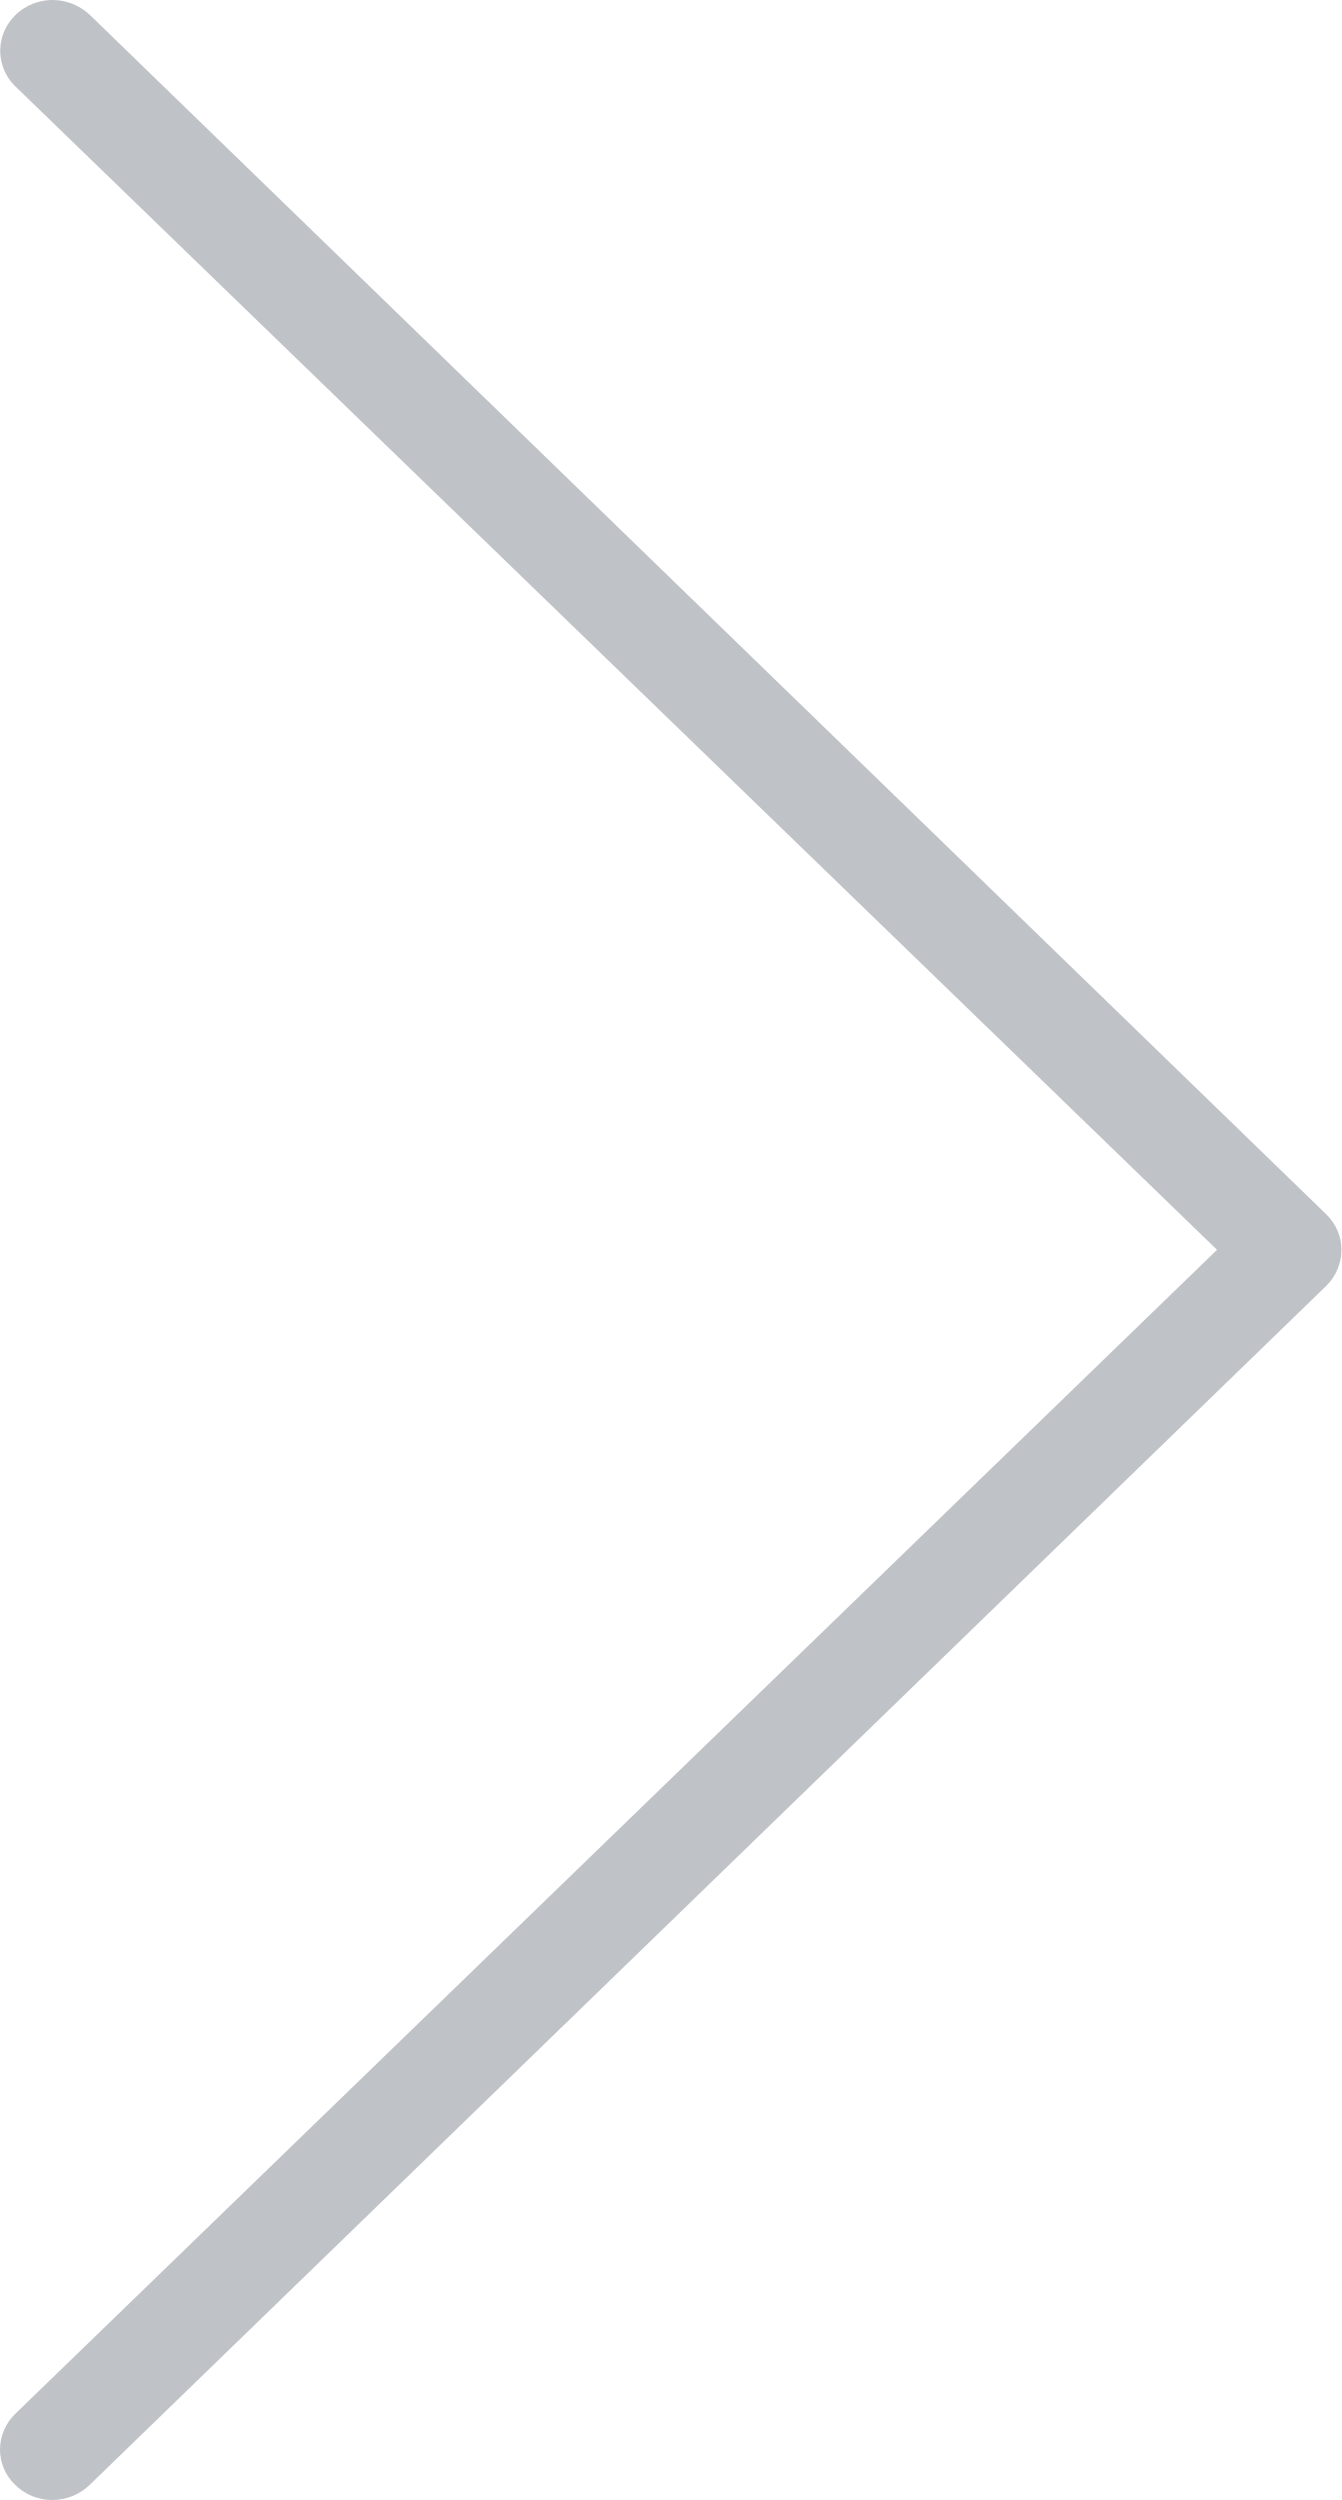
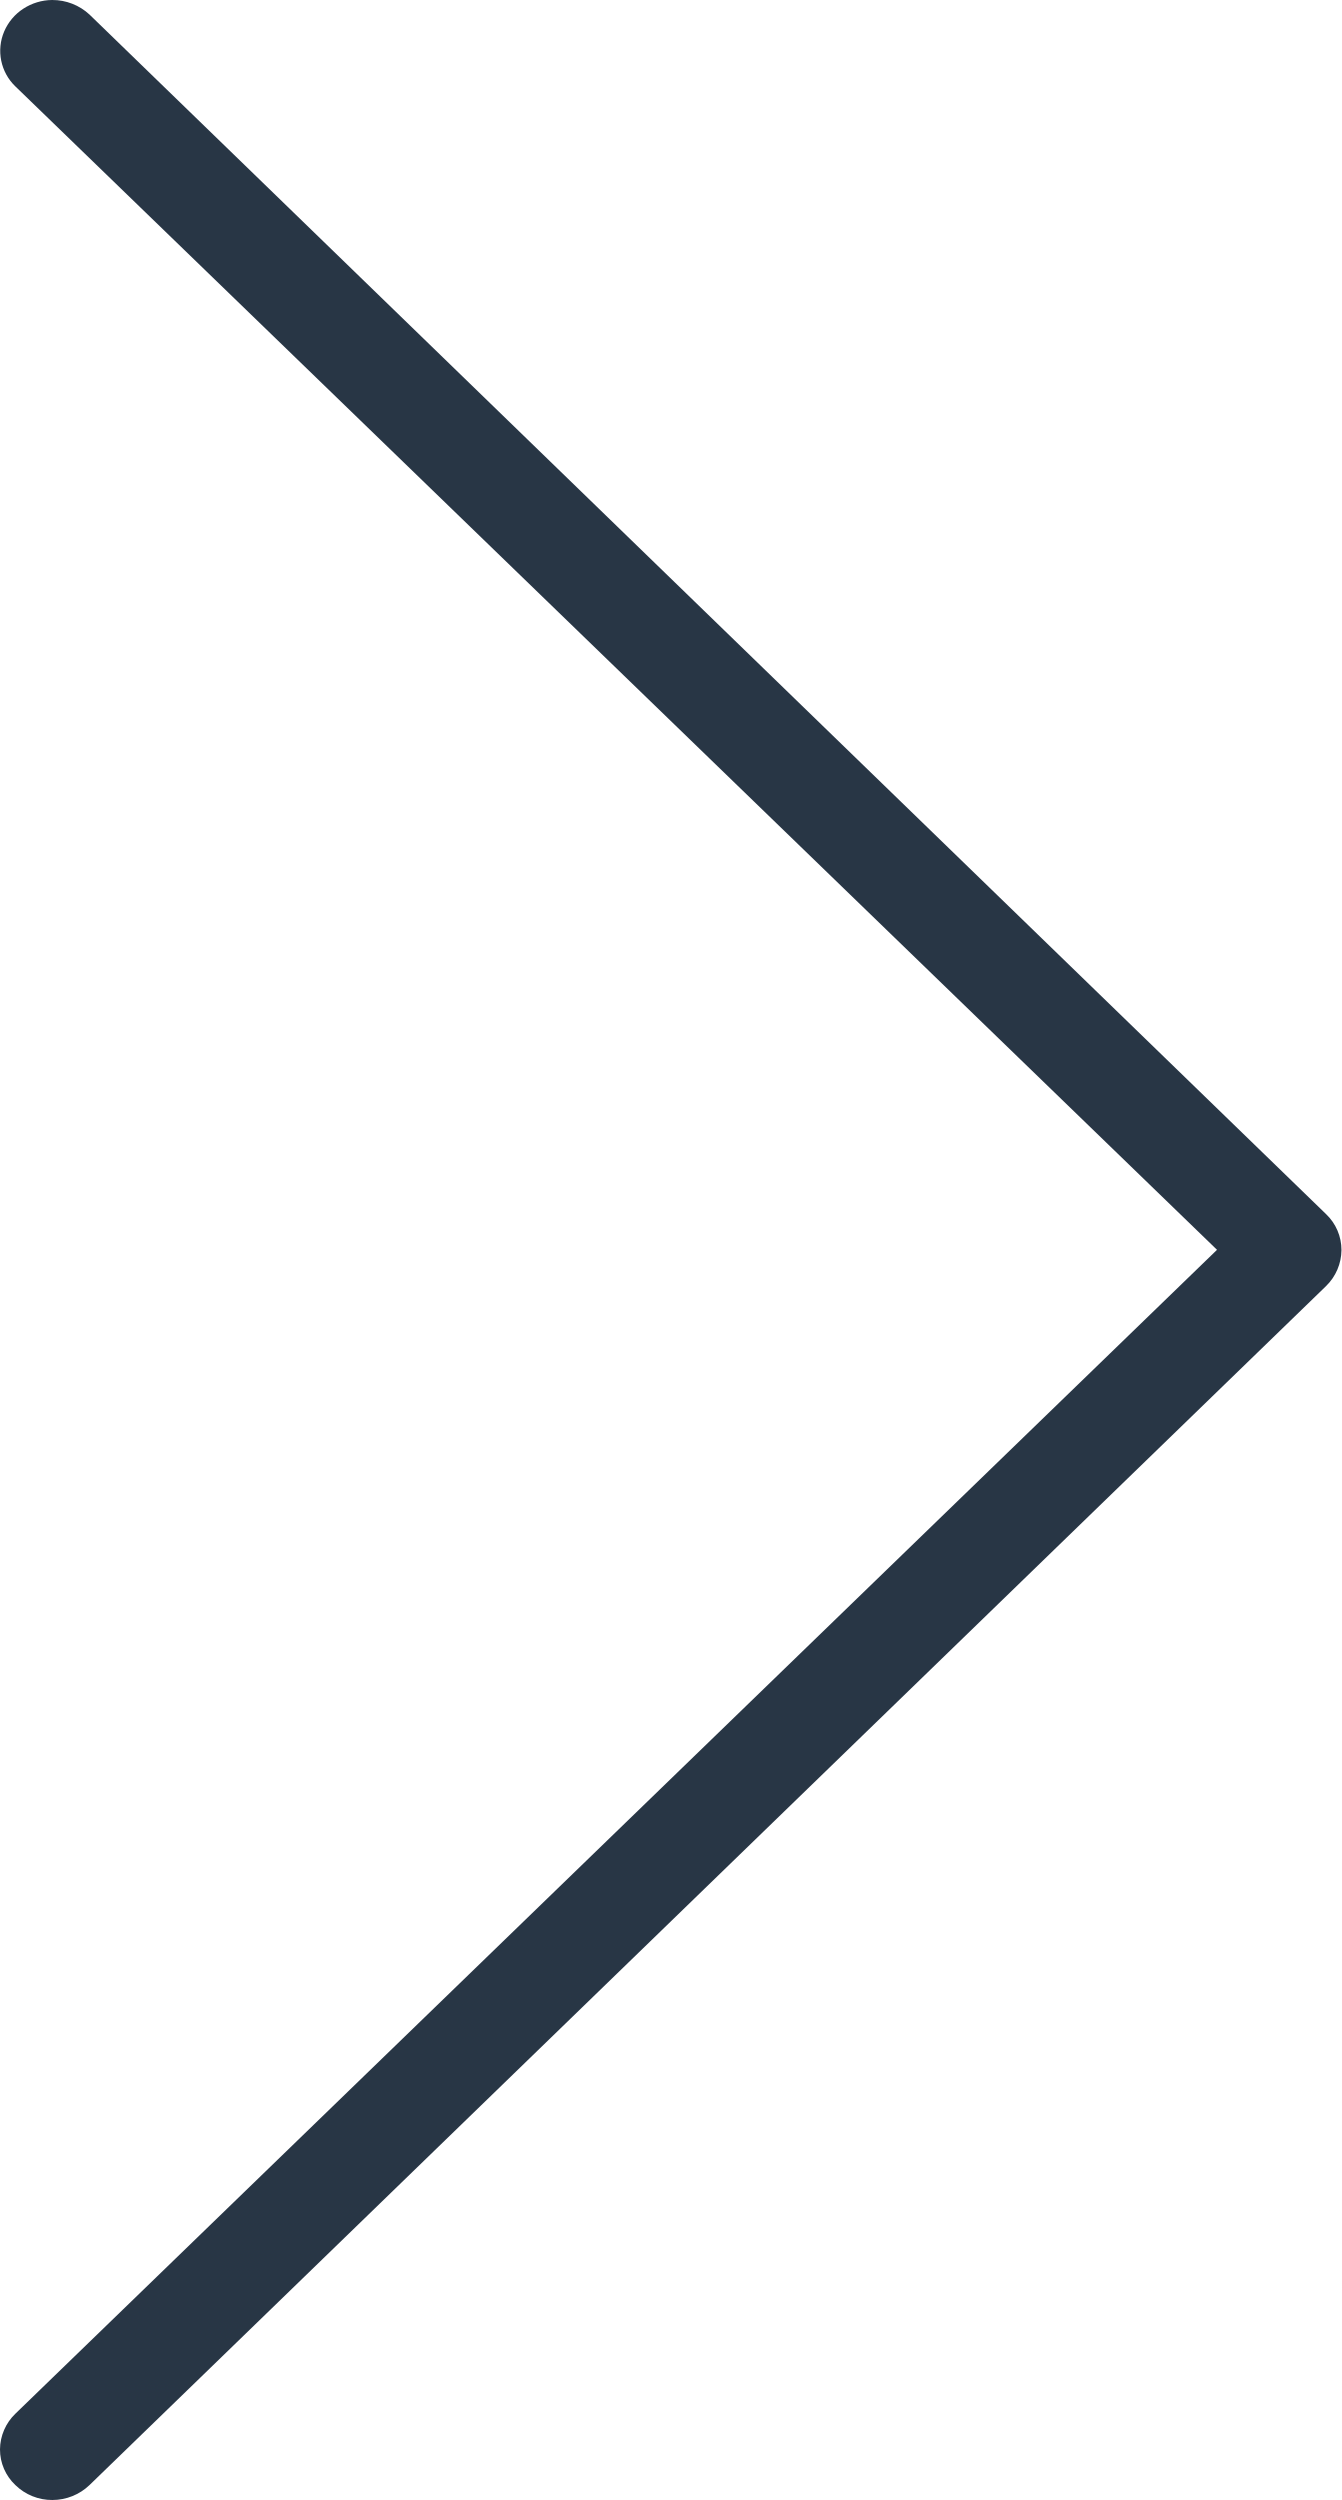
<svg xmlns="http://www.w3.org/2000/svg" width="22" height="41" fill="none">
-   <path opacity=".3" d="M19.959 20.497.252 39.585A.822.822 0 0 0 0 40.17a.801.801 0 0 0 .252.585A.86.86 0 0 0 .86 41a.88.88 0 0 0 .608-.245l20.28-19.664a.834.834 0 0 0 .252-.59.811.811 0 0 0-.253-.59L1.468.239A.894.894 0 0 0 .855 0a.878.878 0 0 0-.473.143.838.838 0 0 0-.313.372.81.81 0 0 0 .183.902l19.707 19.08Z" fill="#283645" />
+   <path d="M19.959 20.497.252 39.585A.822.822 0 0 0 0 40.17a.801.801 0 0 0 .252.585A.86.86 0 0 0 .86 41a.88.88 0 0 0 .608-.245l20.28-19.664a.834.834 0 0 0 .252-.59.811.811 0 0 0-.253-.59L1.468.239A.894.894 0 0 0 .855 0a.878.878 0 0 0-.473.143.838.838 0 0 0-.313.372.81.81 0 0 0 .183.902l19.707 19.08Z" fill="#283645" />
</svg>
